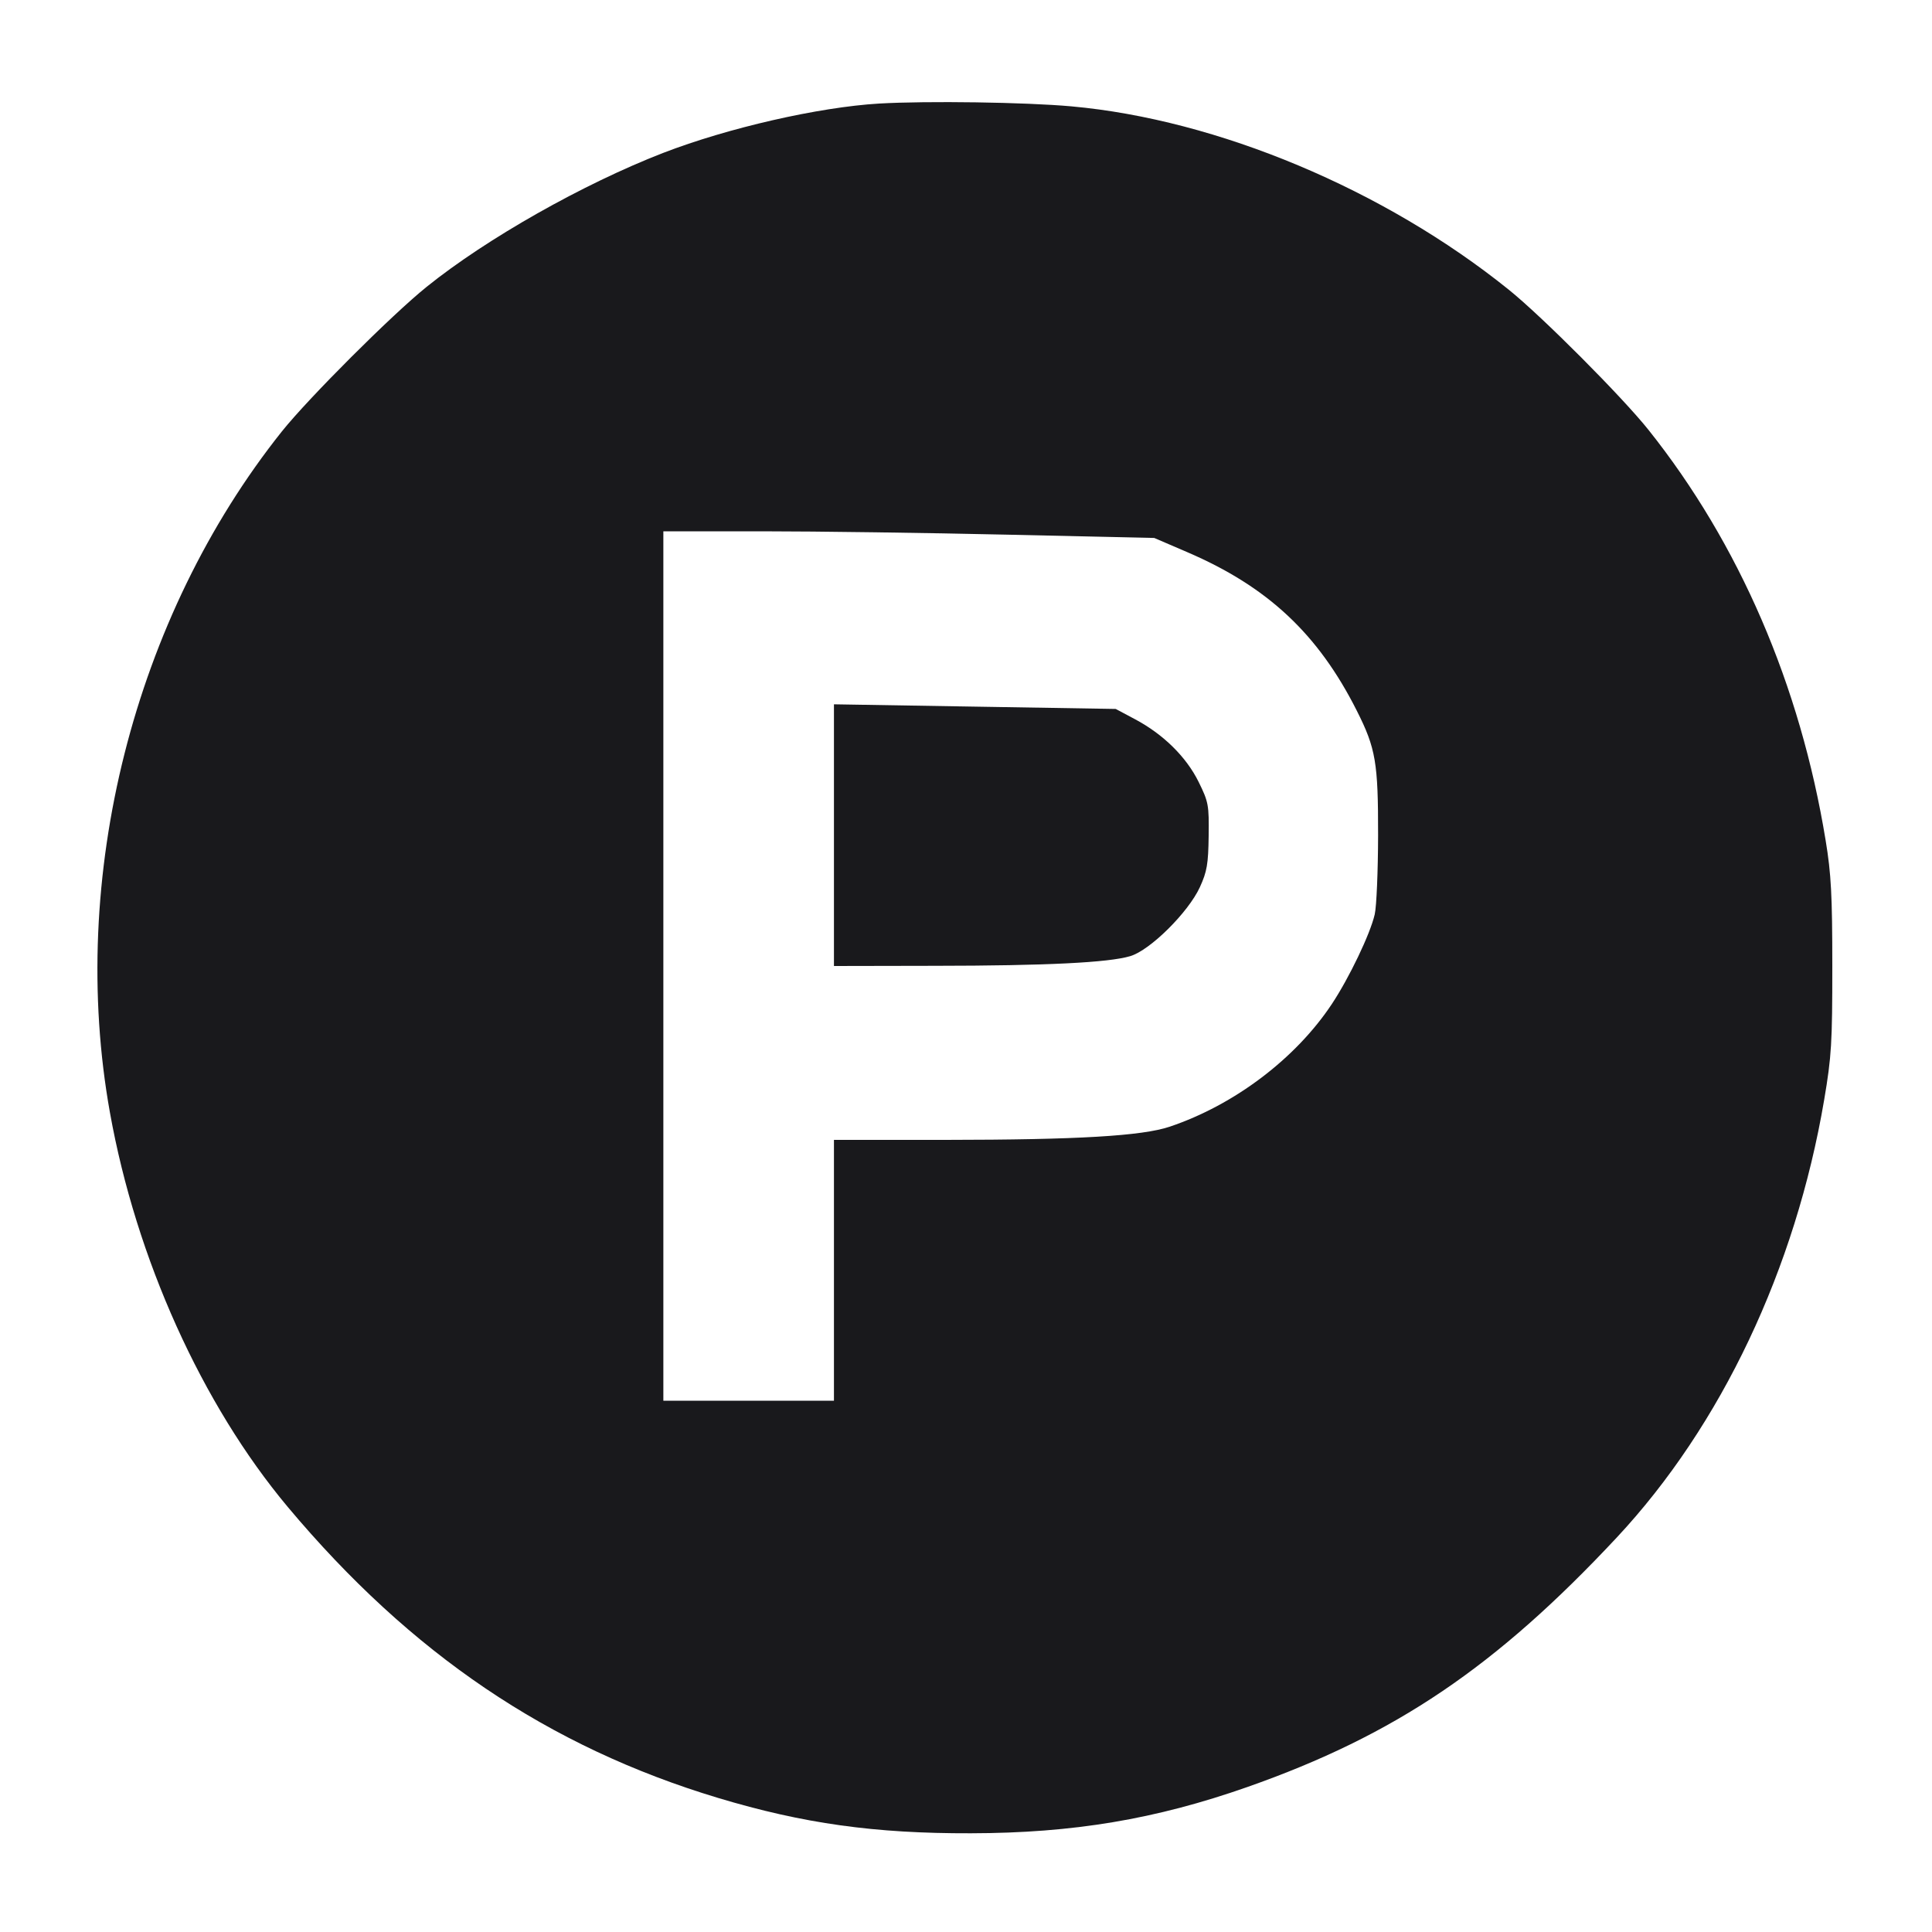
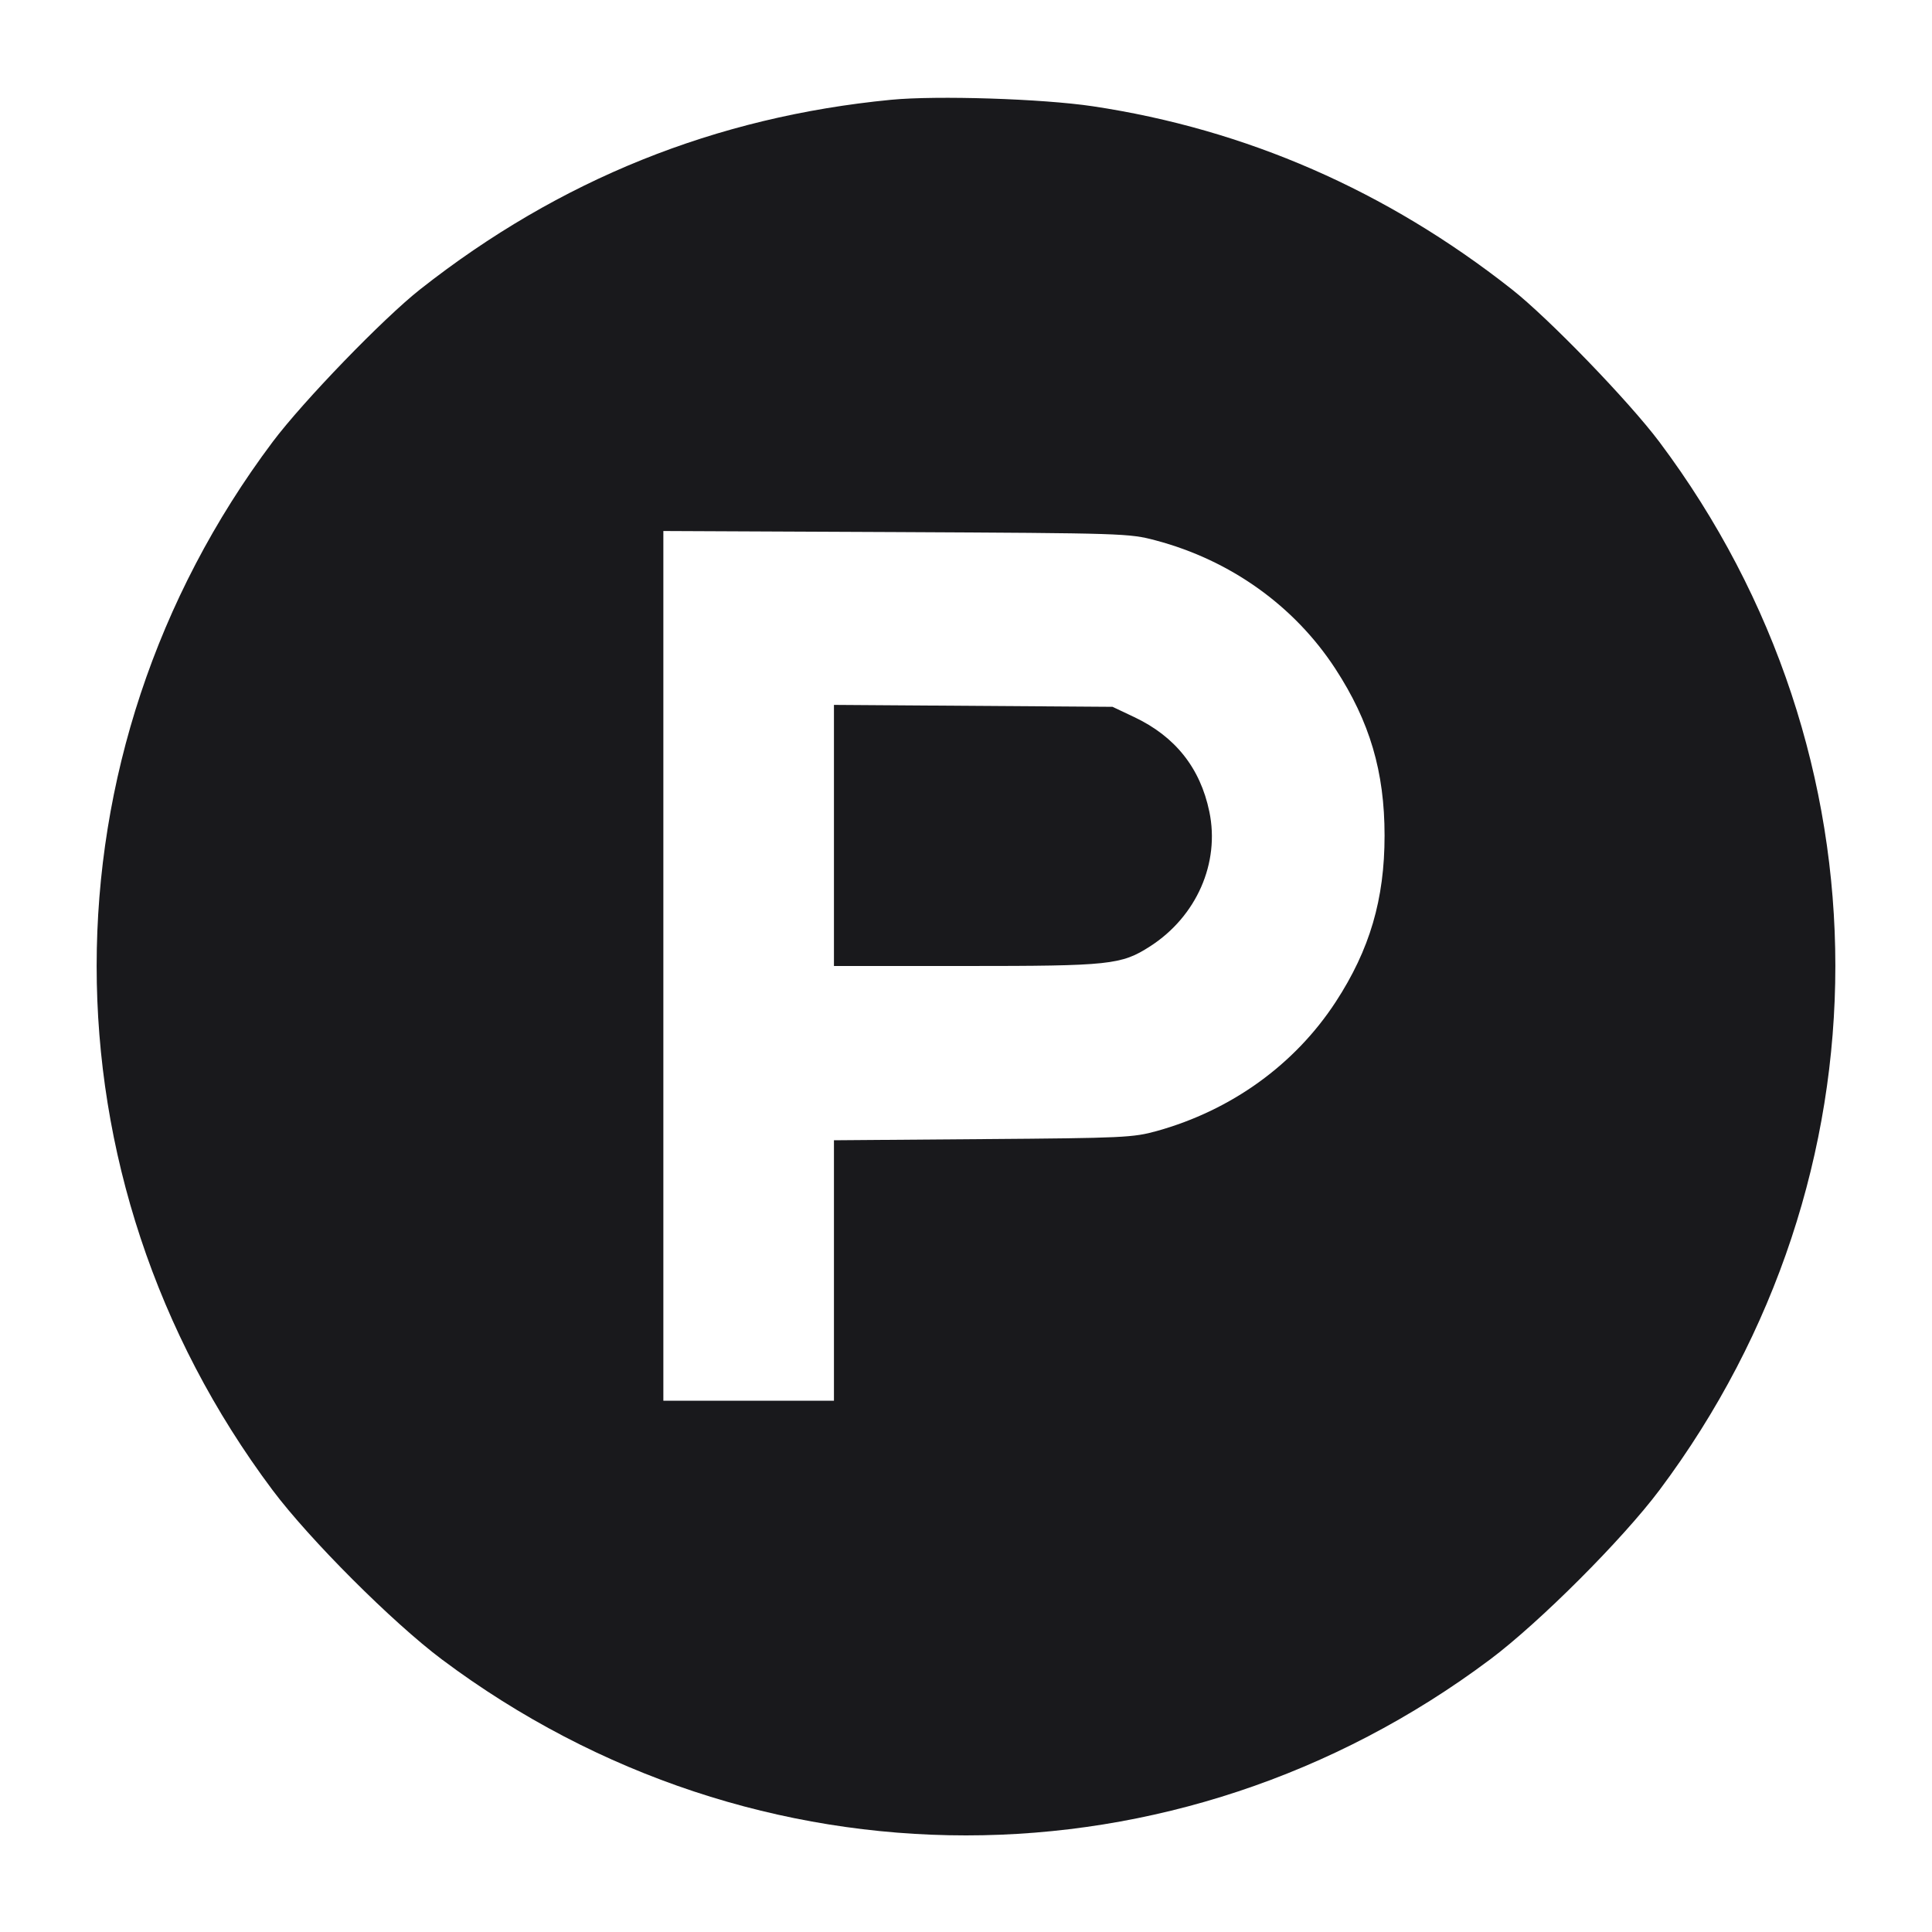
<svg xmlns="http://www.w3.org/2000/svg" width="20" height="20" viewBox="0 0 20 20" fill="none">
-   <path d="M9.100 1.072 C 8.476 1.109,7.535 1.324,6.865 1.583 C 6.037 1.904,5.038 2.469,4.417 2.969 C 4.054 3.261,3.194 4.121,2.918 4.466 C 1.383 6.392,0.702 9.087,1.138 11.517 C 1.409 13.029,2.090 14.538,2.979 15.600 C 4.253 17.120,5.675 18.082,7.433 18.612 C 8.314 18.877,9.055 18.981,10.050 18.978 C 11.109 18.976,11.962 18.833,12.913 18.499 C 14.443 17.961,15.483 17.258,16.737 15.916 C 17.818 14.758,18.587 13.135,18.884 11.384 C 18.960 10.935,18.968 10.795,18.968 10.001 C 18.968 9.269,18.956 9.045,18.899 8.700 C 18.636 7.093,18.004 5.628,17.065 4.450 C 16.795 4.111,15.964 3.277,15.620 3.000 C 14.332 1.962,12.603 1.237,11.091 1.101 C 10.617 1.058,9.599 1.043,9.100 1.072 M10.433 5.535 L 11.949 5.569 12.293 5.717 C 13.123 6.074,13.645 6.562,14.046 7.358 C 14.242 7.747,14.267 7.895,14.266 8.649 C 14.265 9.016,14.250 9.384,14.231 9.466 C 14.184 9.670,13.966 10.124,13.787 10.394 C 13.412 10.959,12.778 11.438,12.110 11.663 C 11.824 11.760,11.150 11.799,9.792 11.800 L 8.633 11.800 8.633 13.150 L 8.633 14.500 7.750 14.500 L 6.867 14.500 6.867 10.000 L 6.867 5.500 7.892 5.500 C 8.455 5.500,9.599 5.516,10.433 5.535 M8.633 8.645 L 8.633 10.000 9.675 9.998 C 10.835 9.997,11.475 9.965,11.700 9.898 C 11.906 9.837,12.301 9.445,12.421 9.184 C 12.495 9.022,12.508 8.944,12.512 8.654 C 12.516 8.334,12.511 8.303,12.408 8.094 C 12.280 7.835,12.042 7.600,11.747 7.444 L 11.550 7.339 10.092 7.315 L 8.633 7.291 8.633 8.645 " fill="#19191C" stroke="none" fill-rule="evenodd" />
+   <path d="M9.224 1.033 C 7.407 1.209,5.791 1.860,4.351 2.994 C 3.967 3.296,3.138 4.154,2.822 4.575 C 0.394 7.814,0.393 12.182,2.821 15.425 C 3.205 15.937,4.063 16.795,4.575 17.179 C 7.818 19.607,12.182 19.607,15.425 17.179 C 15.937 16.795,16.795 15.937,17.179 15.425 C 19.607 12.182,19.606 7.814,17.178 4.575 C 16.862 4.154,16.033 3.296,15.649 2.994 C 14.353 1.973,12.898 1.338,11.312 1.100 C 10.789 1.022,9.699 0.987,9.224 1.033 M11.963 5.594 C 12.737 5.799,13.399 6.272,13.823 6.922 C 14.180 7.470,14.333 7.988,14.333 8.650 C 14.333 9.309,14.180 9.831,13.827 10.372 C 13.404 11.020,12.748 11.493,11.976 11.708 C 11.731 11.776,11.634 11.781,10.175 11.792 L 8.633 11.804 8.633 13.152 L 8.633 14.500 7.750 14.500 L 6.867 14.500 6.867 9.999 L 6.867 5.497 9.275 5.508 C 11.639 5.520,11.688 5.521,11.963 5.594 M8.633 8.648 L 8.633 10.000 9.993 10.000 C 11.492 10.000,11.607 9.988,11.905 9.797 C 12.386 9.488,12.630 8.934,12.519 8.402 C 12.425 7.950,12.166 7.624,11.741 7.423 L 11.517 7.317 10.075 7.307 L 8.633 7.297 8.633 8.648 " fill="#19191C" stroke="none" fill-rule="evenodd" />
</svg>
